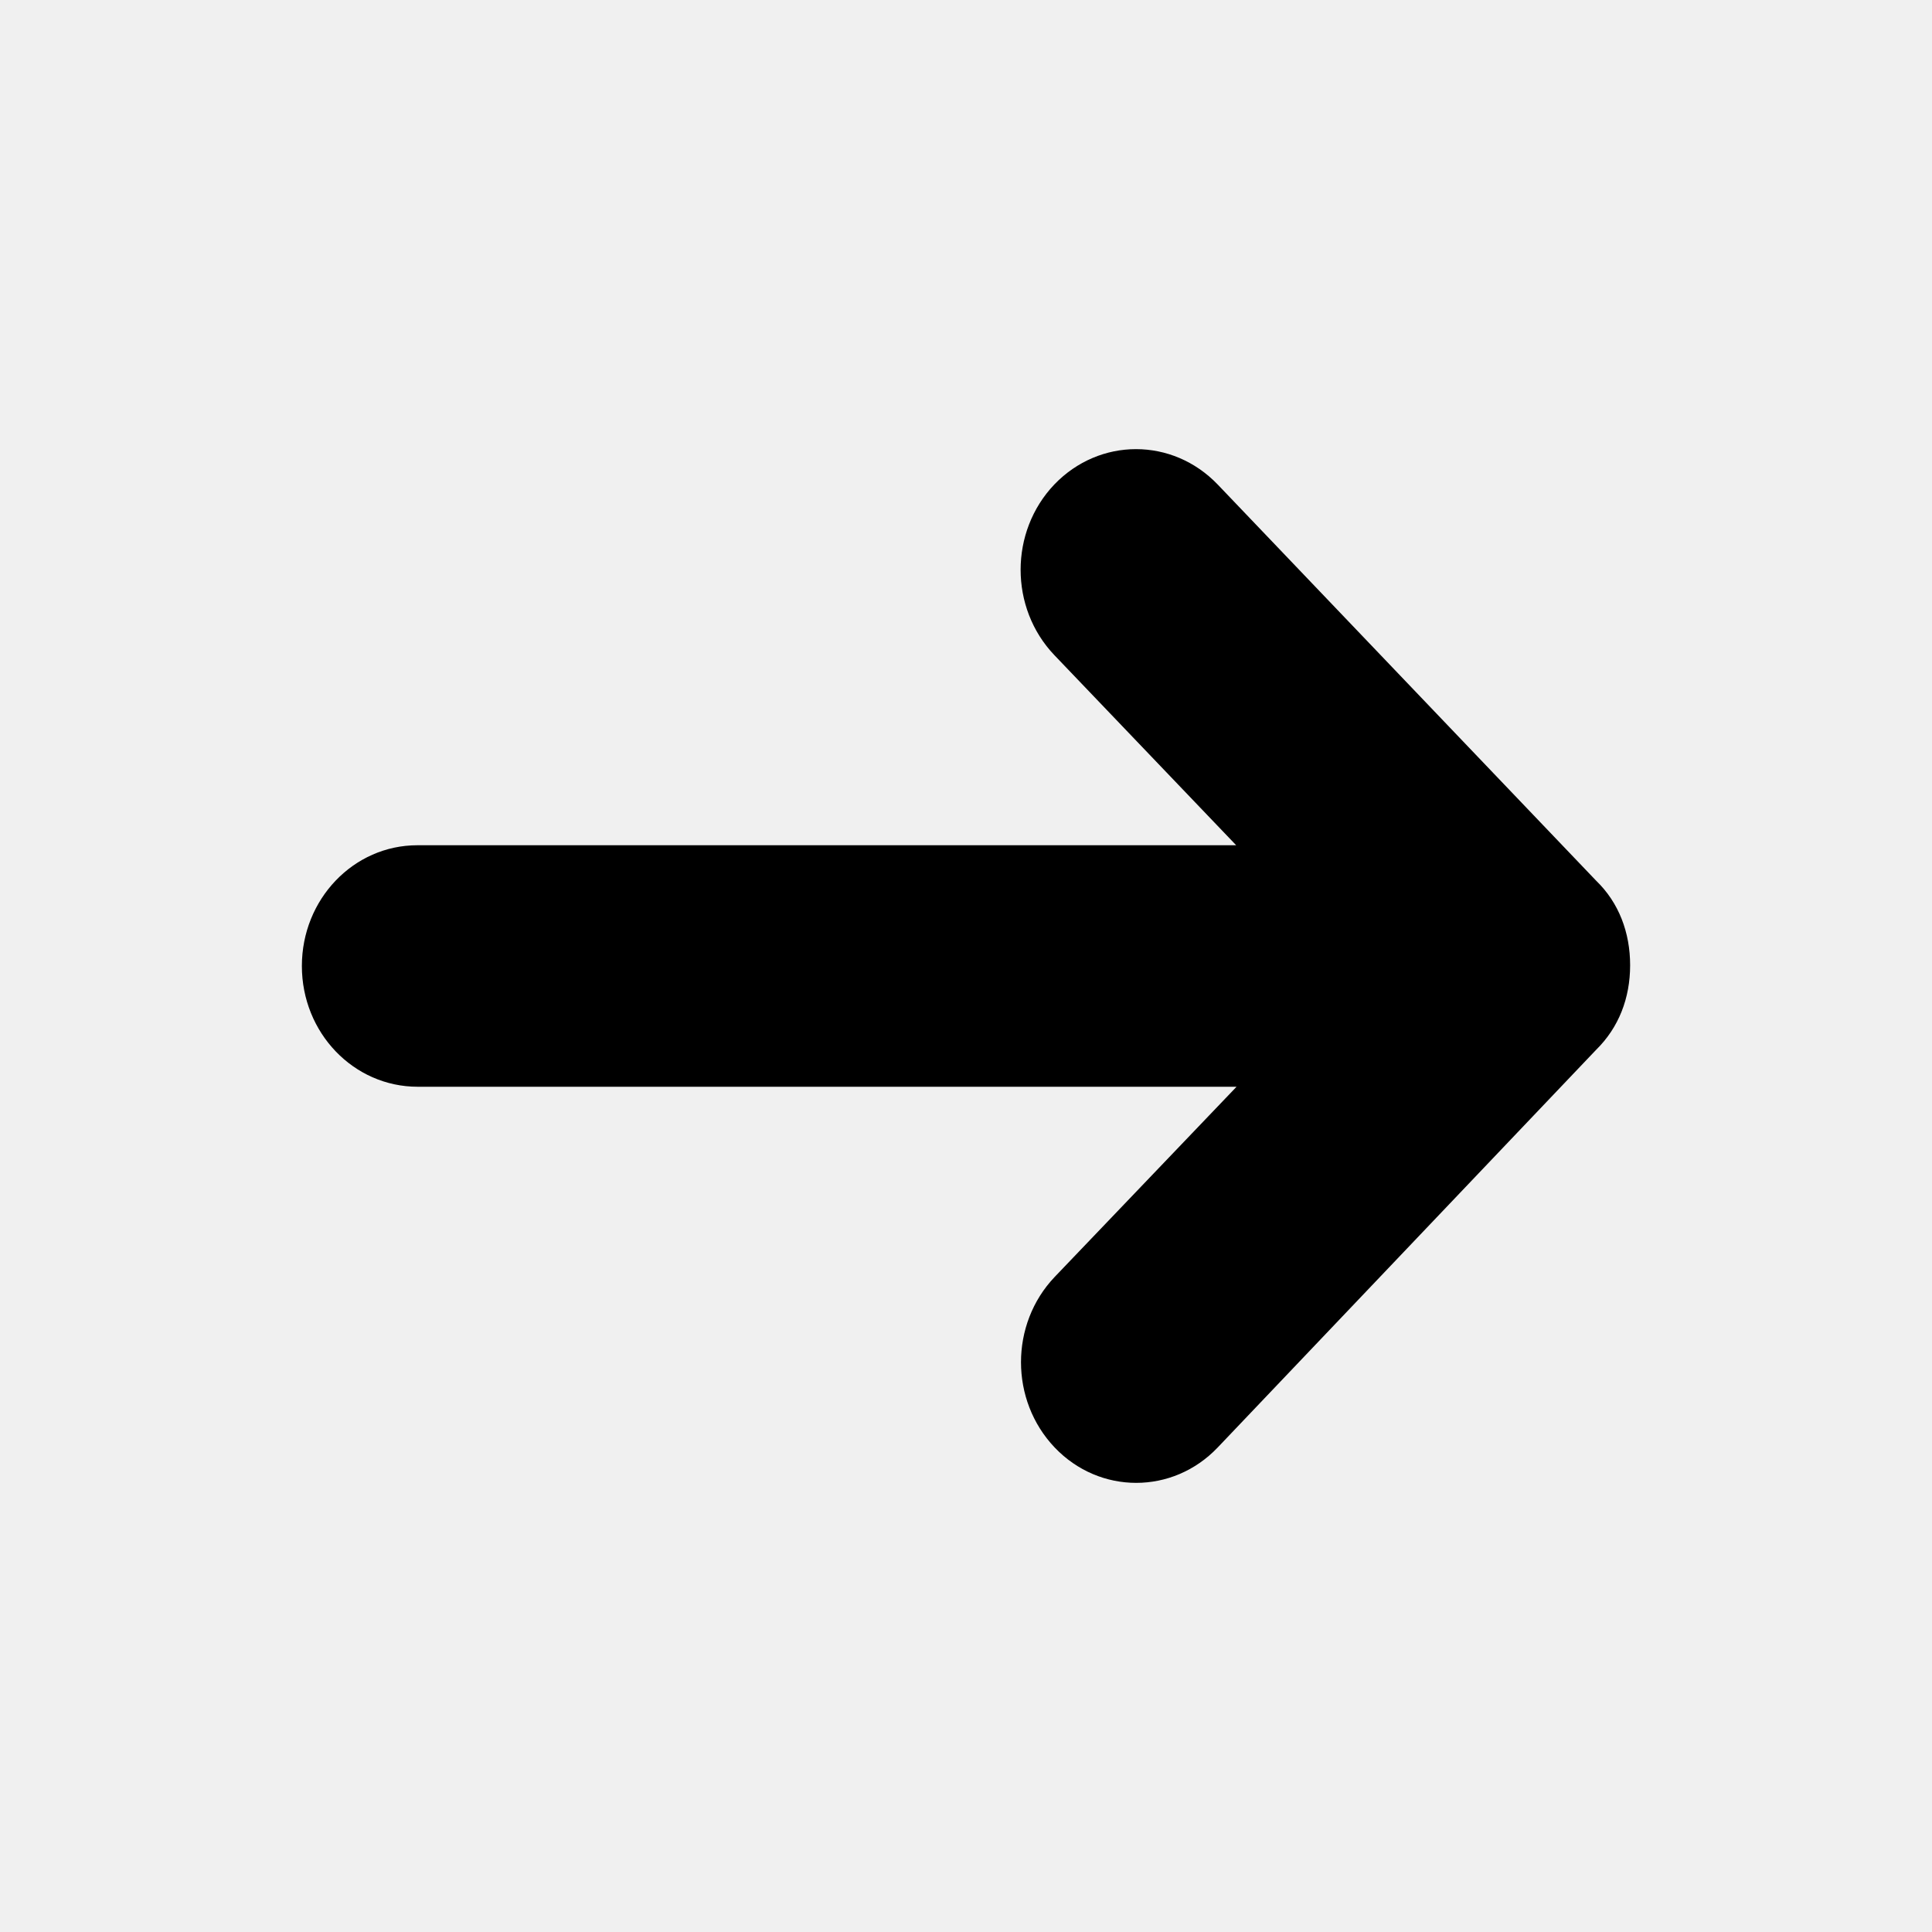
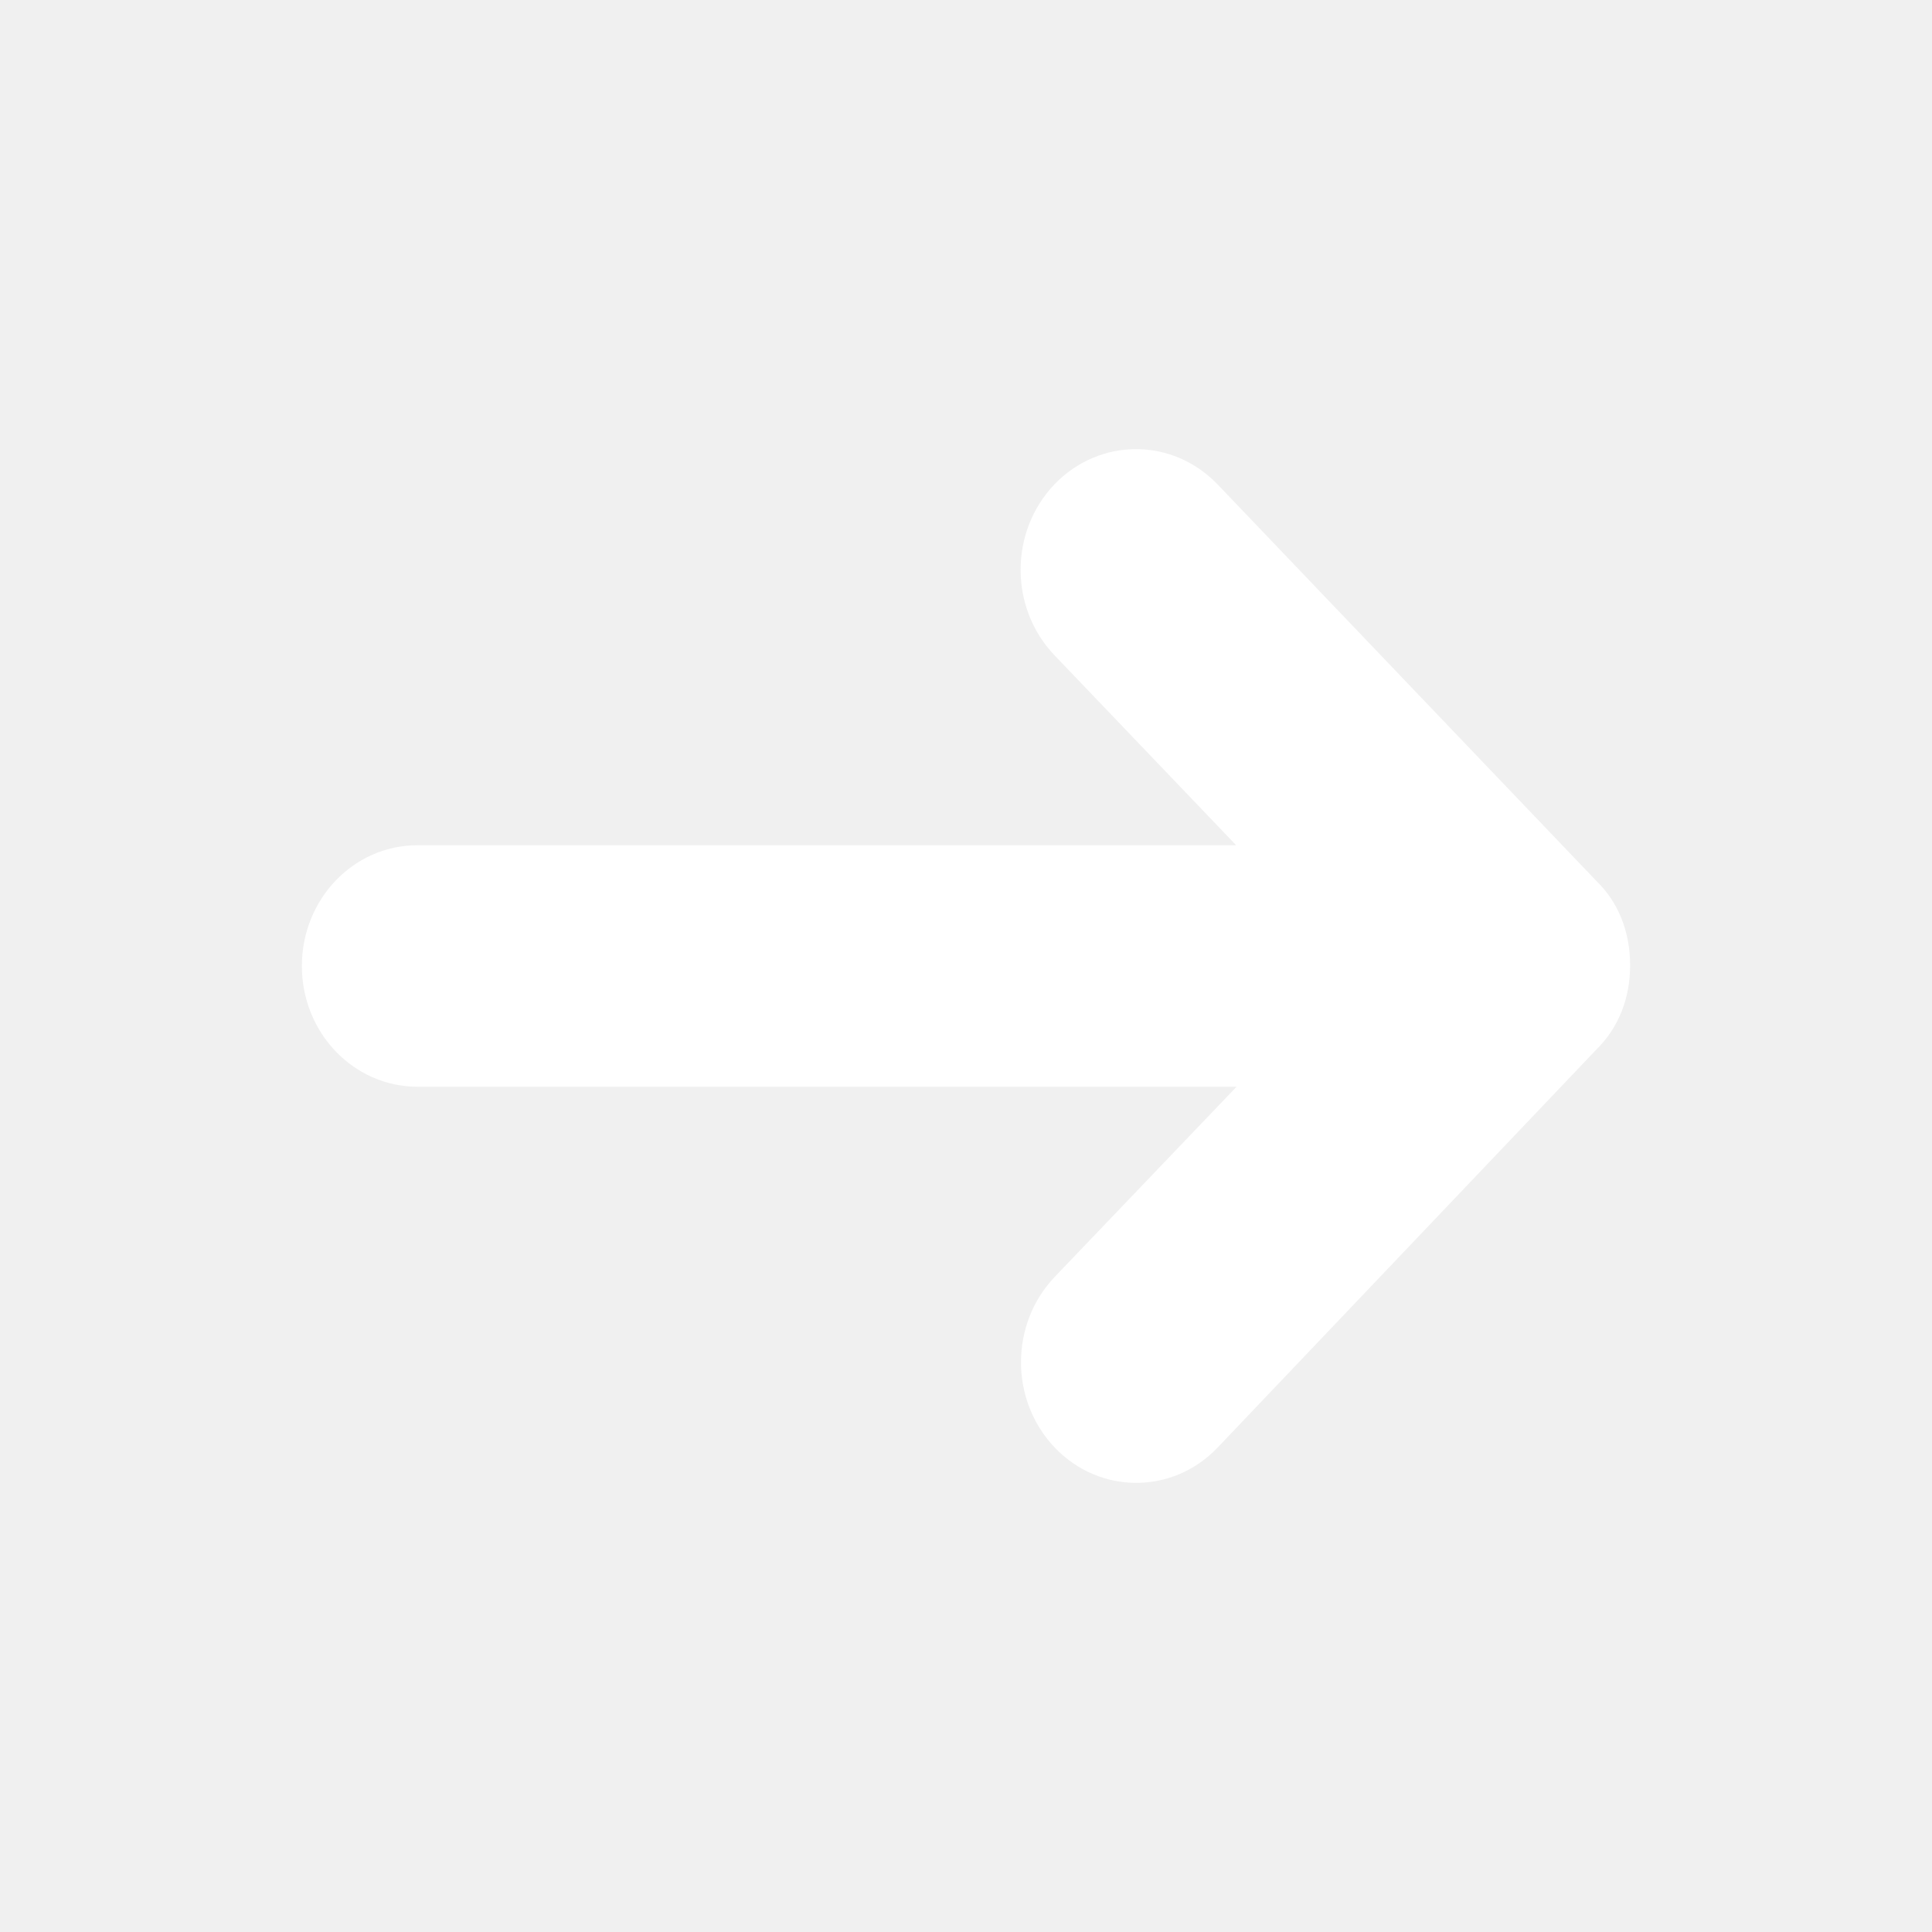
<svg xmlns="http://www.w3.org/2000/svg" height="512px" id="Layer_1" style="enable-background:new 0 0 512 512;" version="1.1" viewBox="0 0 512 512" width="512px" xml:space="preserve">
-   <path d="M322.7,128.4L423,233.4c6,5.8,9,13.7,9,22.4c0,8.7-3,16.5-9,22.4L322.7,383.6c-11.9,12.5-31.3,12.5-43.2,0  c-11.9-12.5-11.9-32.7,0-45.2l48.2-50.4h-217C93.7,288,80,273.7,80,256c0-17.7,13.7-32,30.6-32h217l-48.2-50.4  c-11.9-12.5-11.9-32.7,0-45.2C291.4,115.9,310.7,115.9,322.7,128.4z" />
+   <path fill="#fff" d="M322.7,128.4L423,233.4c6,5.8,9,13.7,9,22.4c0,8.7-3,16.5-9,22.4L322.7,383.6c-11.9,12.5-31.3,12.5-43.2,0  c-11.9-12.5-11.9-32.7,0-45.2l48.2-50.4h-217C93.7,288,80,273.7,80,256c0-17.7,13.7-32,30.6-32h217l-48.2-50.4  c-11.9-12.5-11.9-32.7,0-45.2C291.4,115.9,310.7,115.9,322.7,128.4z" />
</svg>
